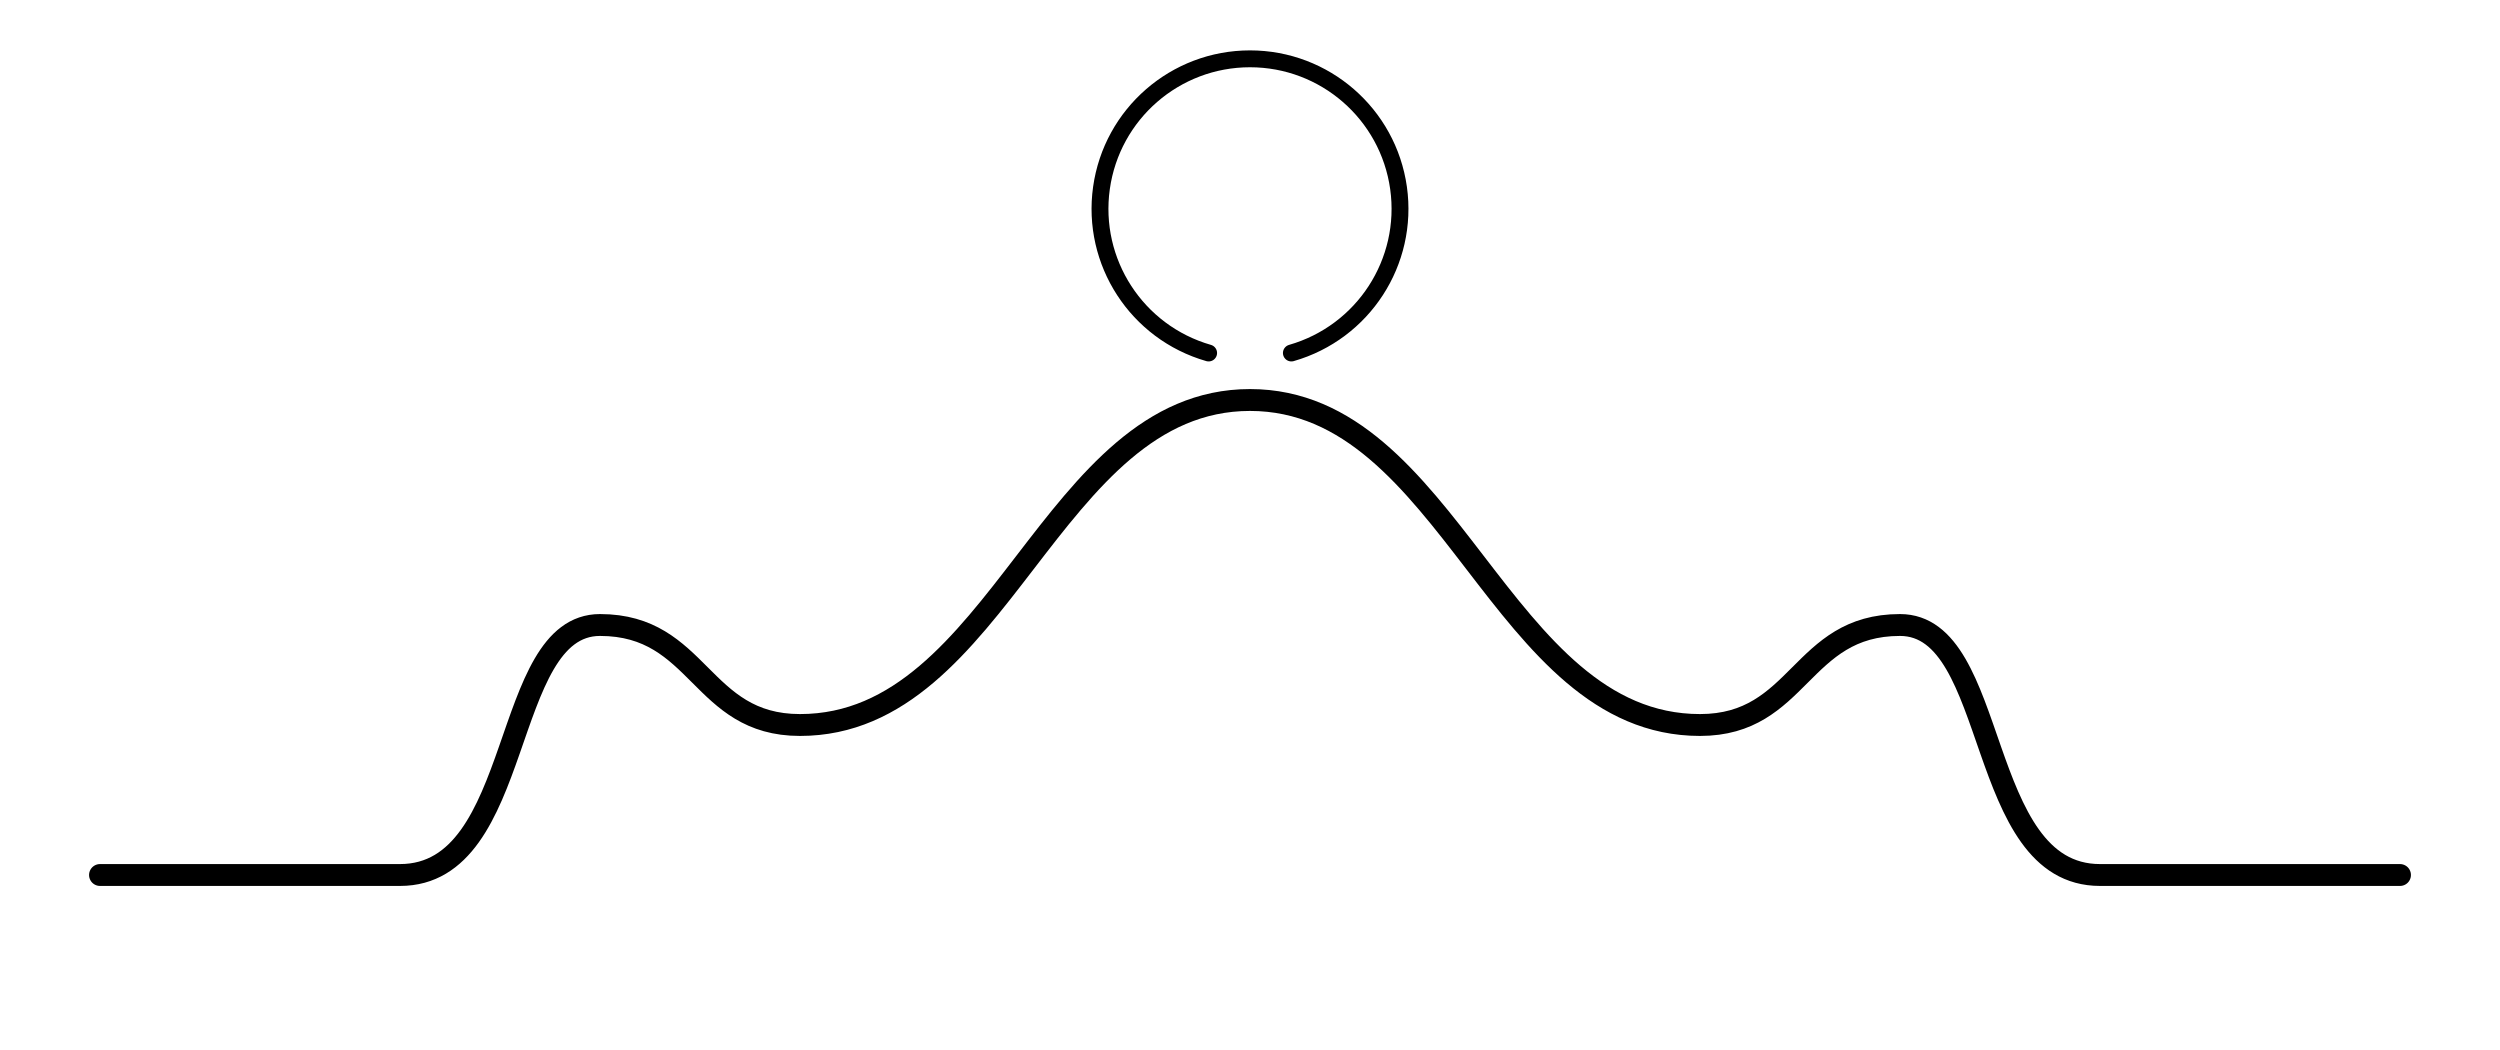
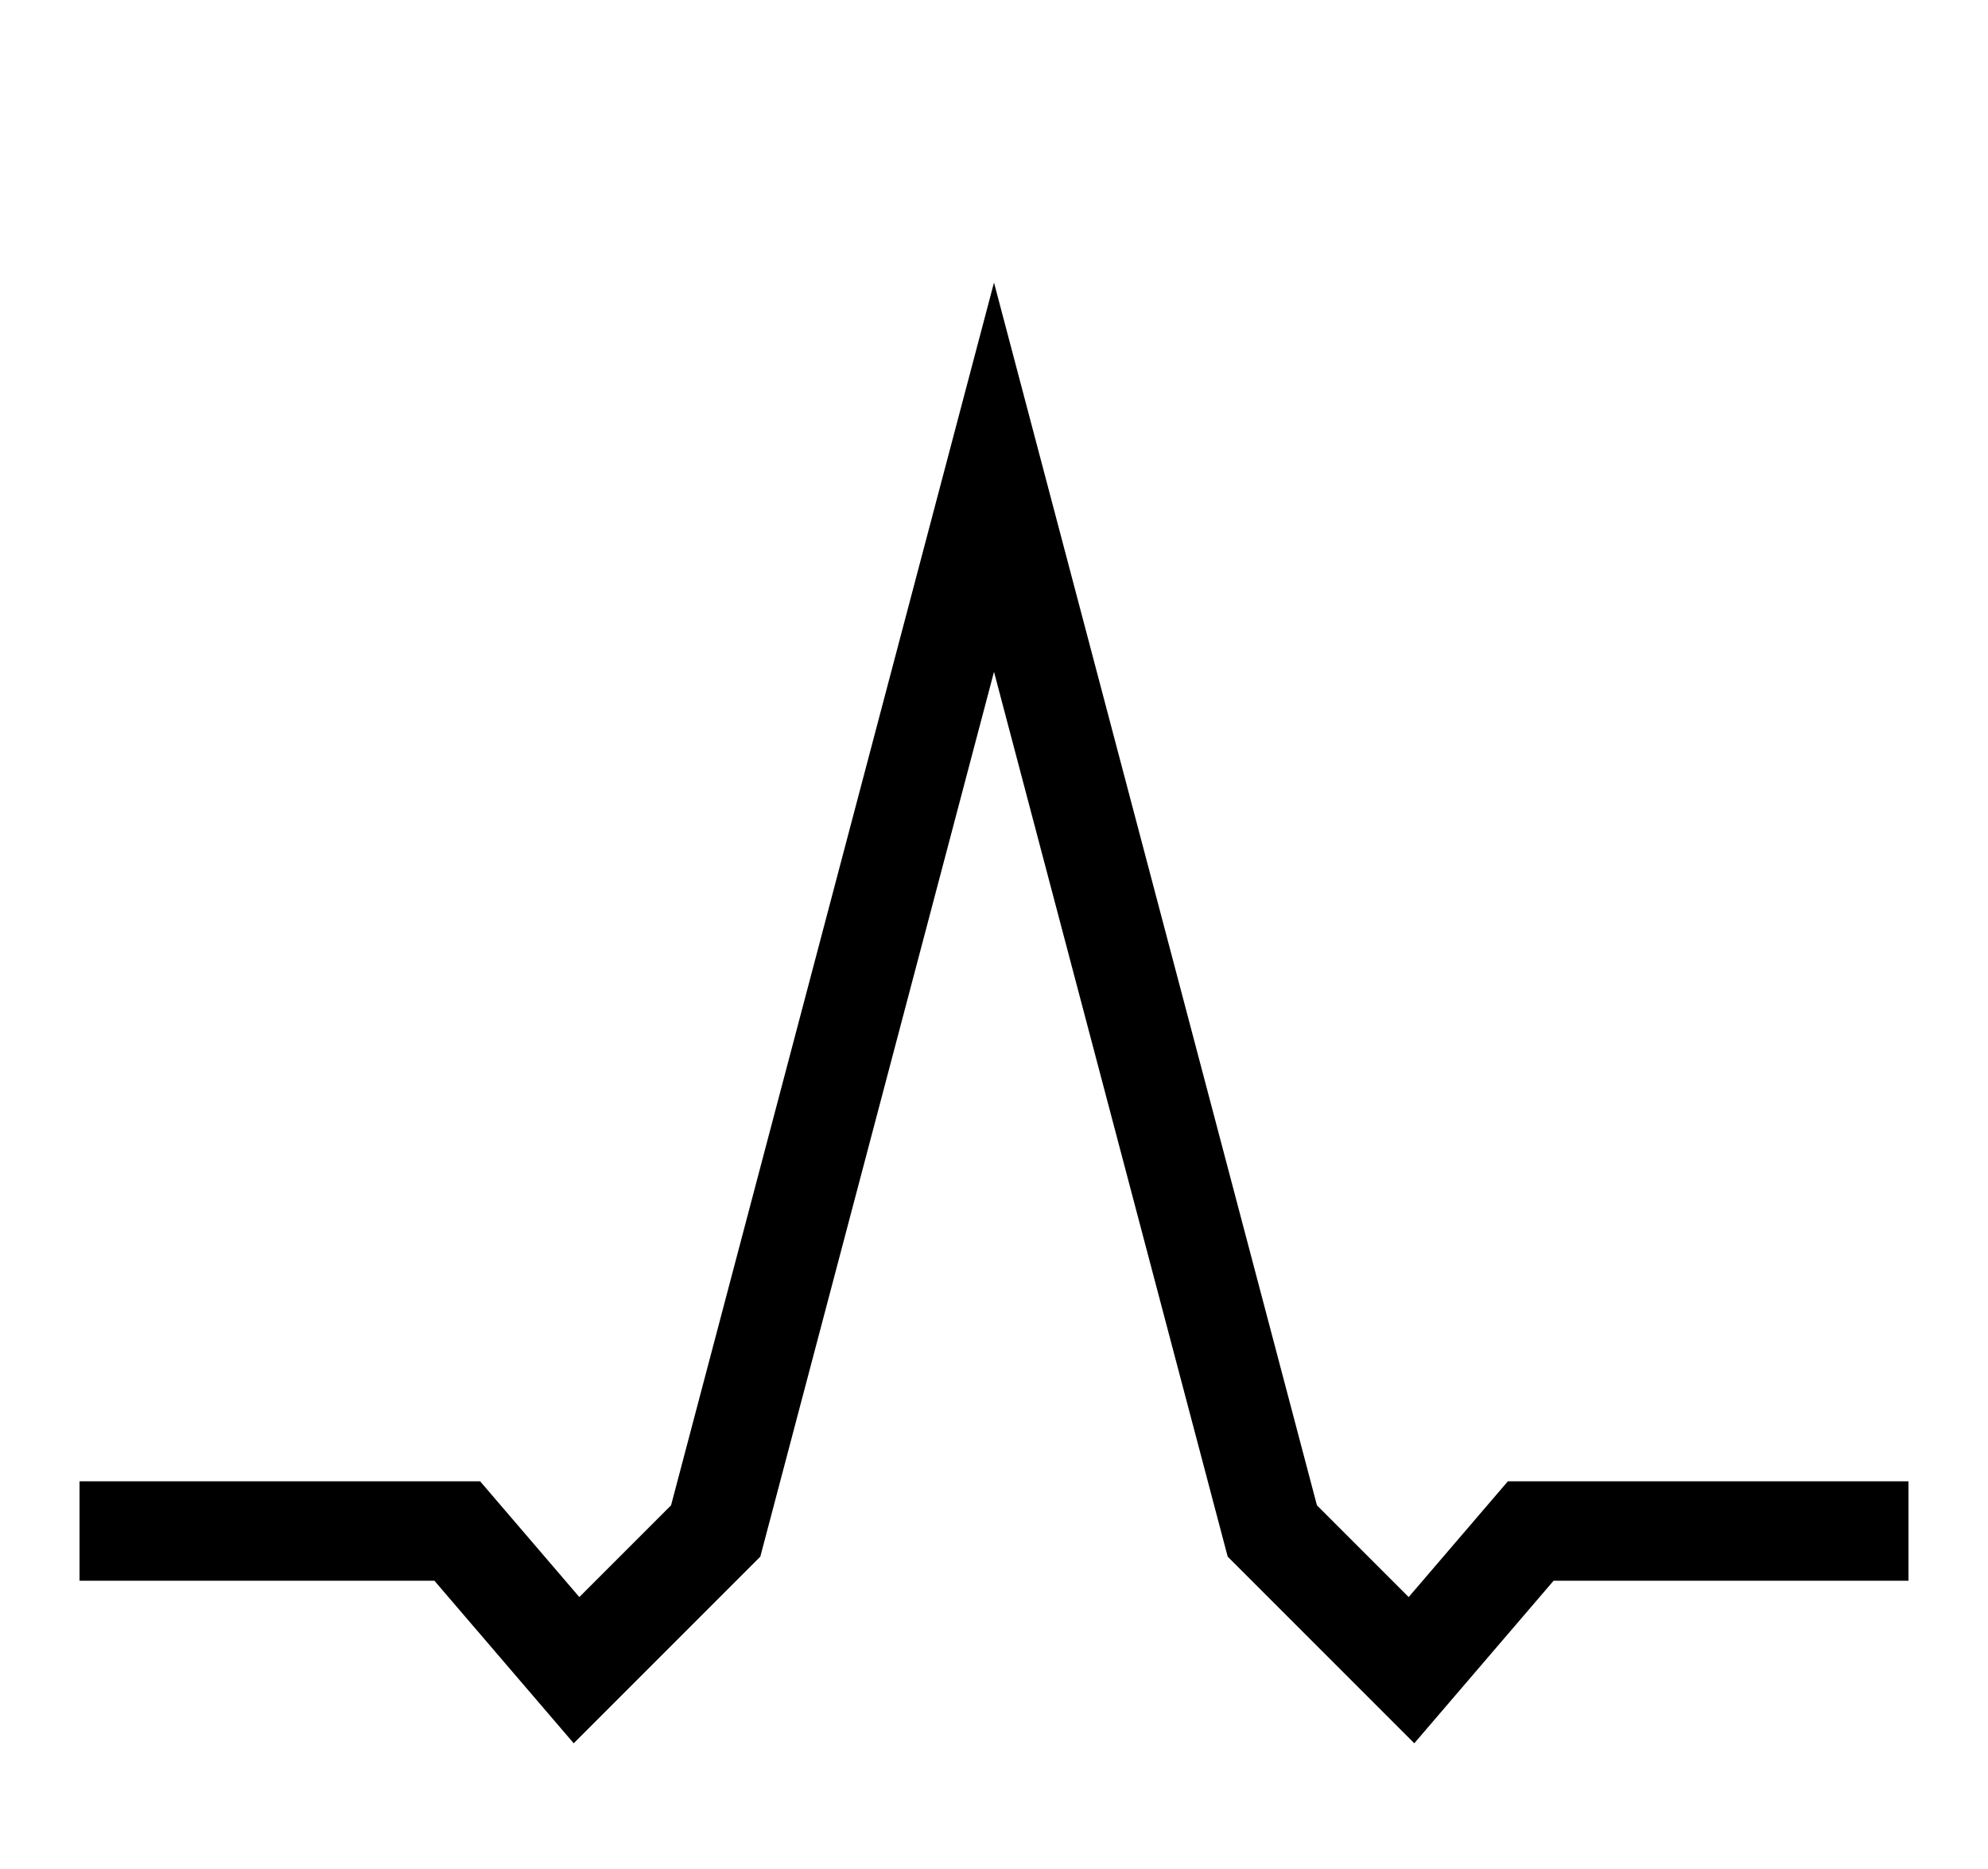
- <svg xmlns="http://www.w3.org/2000/svg" viewBox="0 0 200 84" fill="none" class="aura-mark">
-   <path class="aura-halo" pathLength="1" fill="none" stroke="currentColor" stroke-width="1.35" stroke-linecap="round" stroke-linejoin="round" d="M96.69 28.24A12 12 0 1 1 103.31 28.24" />
-   <path class="aura-ridge" pathLength="1" fill="none" stroke="currentColor" stroke-width="1.75" stroke-linecap="round" stroke-linejoin="round" d="M8 70H32C42 70 40 50 48 50C56 50 56 58 64 58C80 58 84 32 100 32C116 32 120 58 136 58C144 58 144 50 152 50C160 50 158 70 168 70H192" />
+ <svg xmlns="http://www.w3.org/2000/svg" viewBox="0 0 200 188" fill="none" class="aura-mark">
+   <circle class="aura-halo" cx="100" cy="17" r="6.4" />
+   <path class="aura-ridge" pathLength="1" fill="none" stroke="currentColor" stroke-width="10" stroke-linecap="butt" stroke-linejoin="miter" stroke-miterlimit="8" d="M8 154H46L58 168L72 154L100 48L128 154L142 168L154 154H192" />
</svg>
